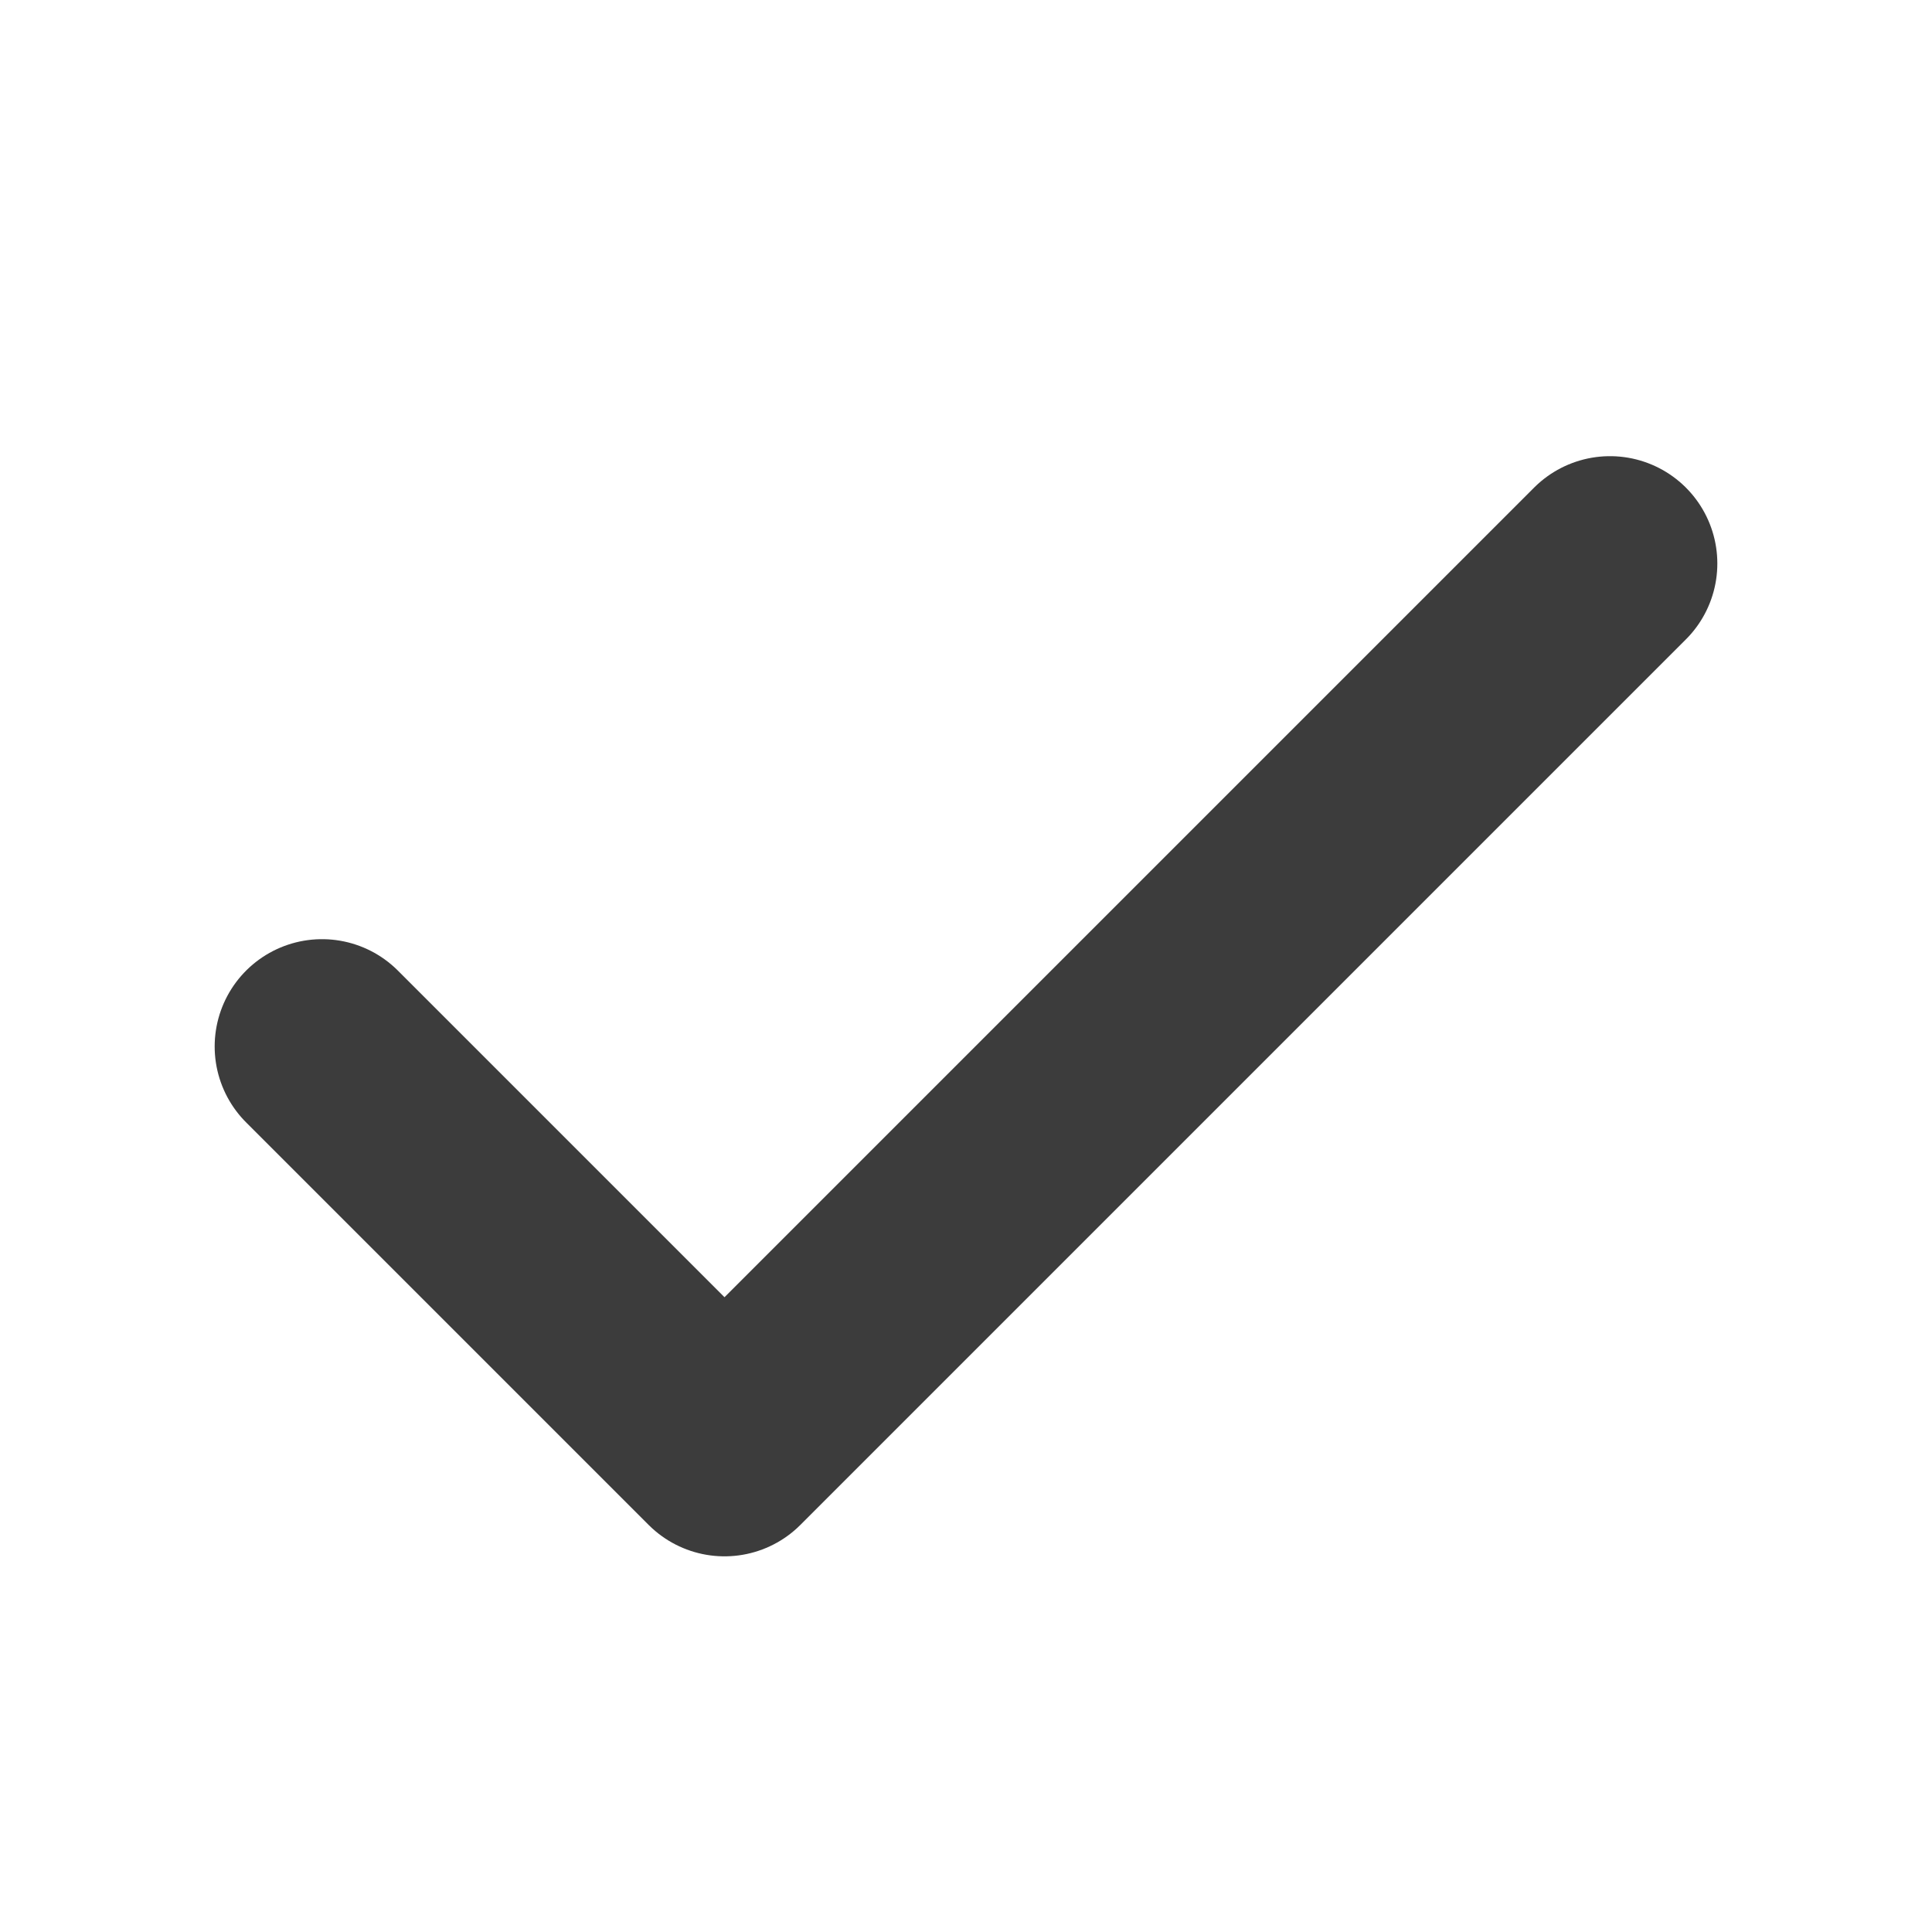
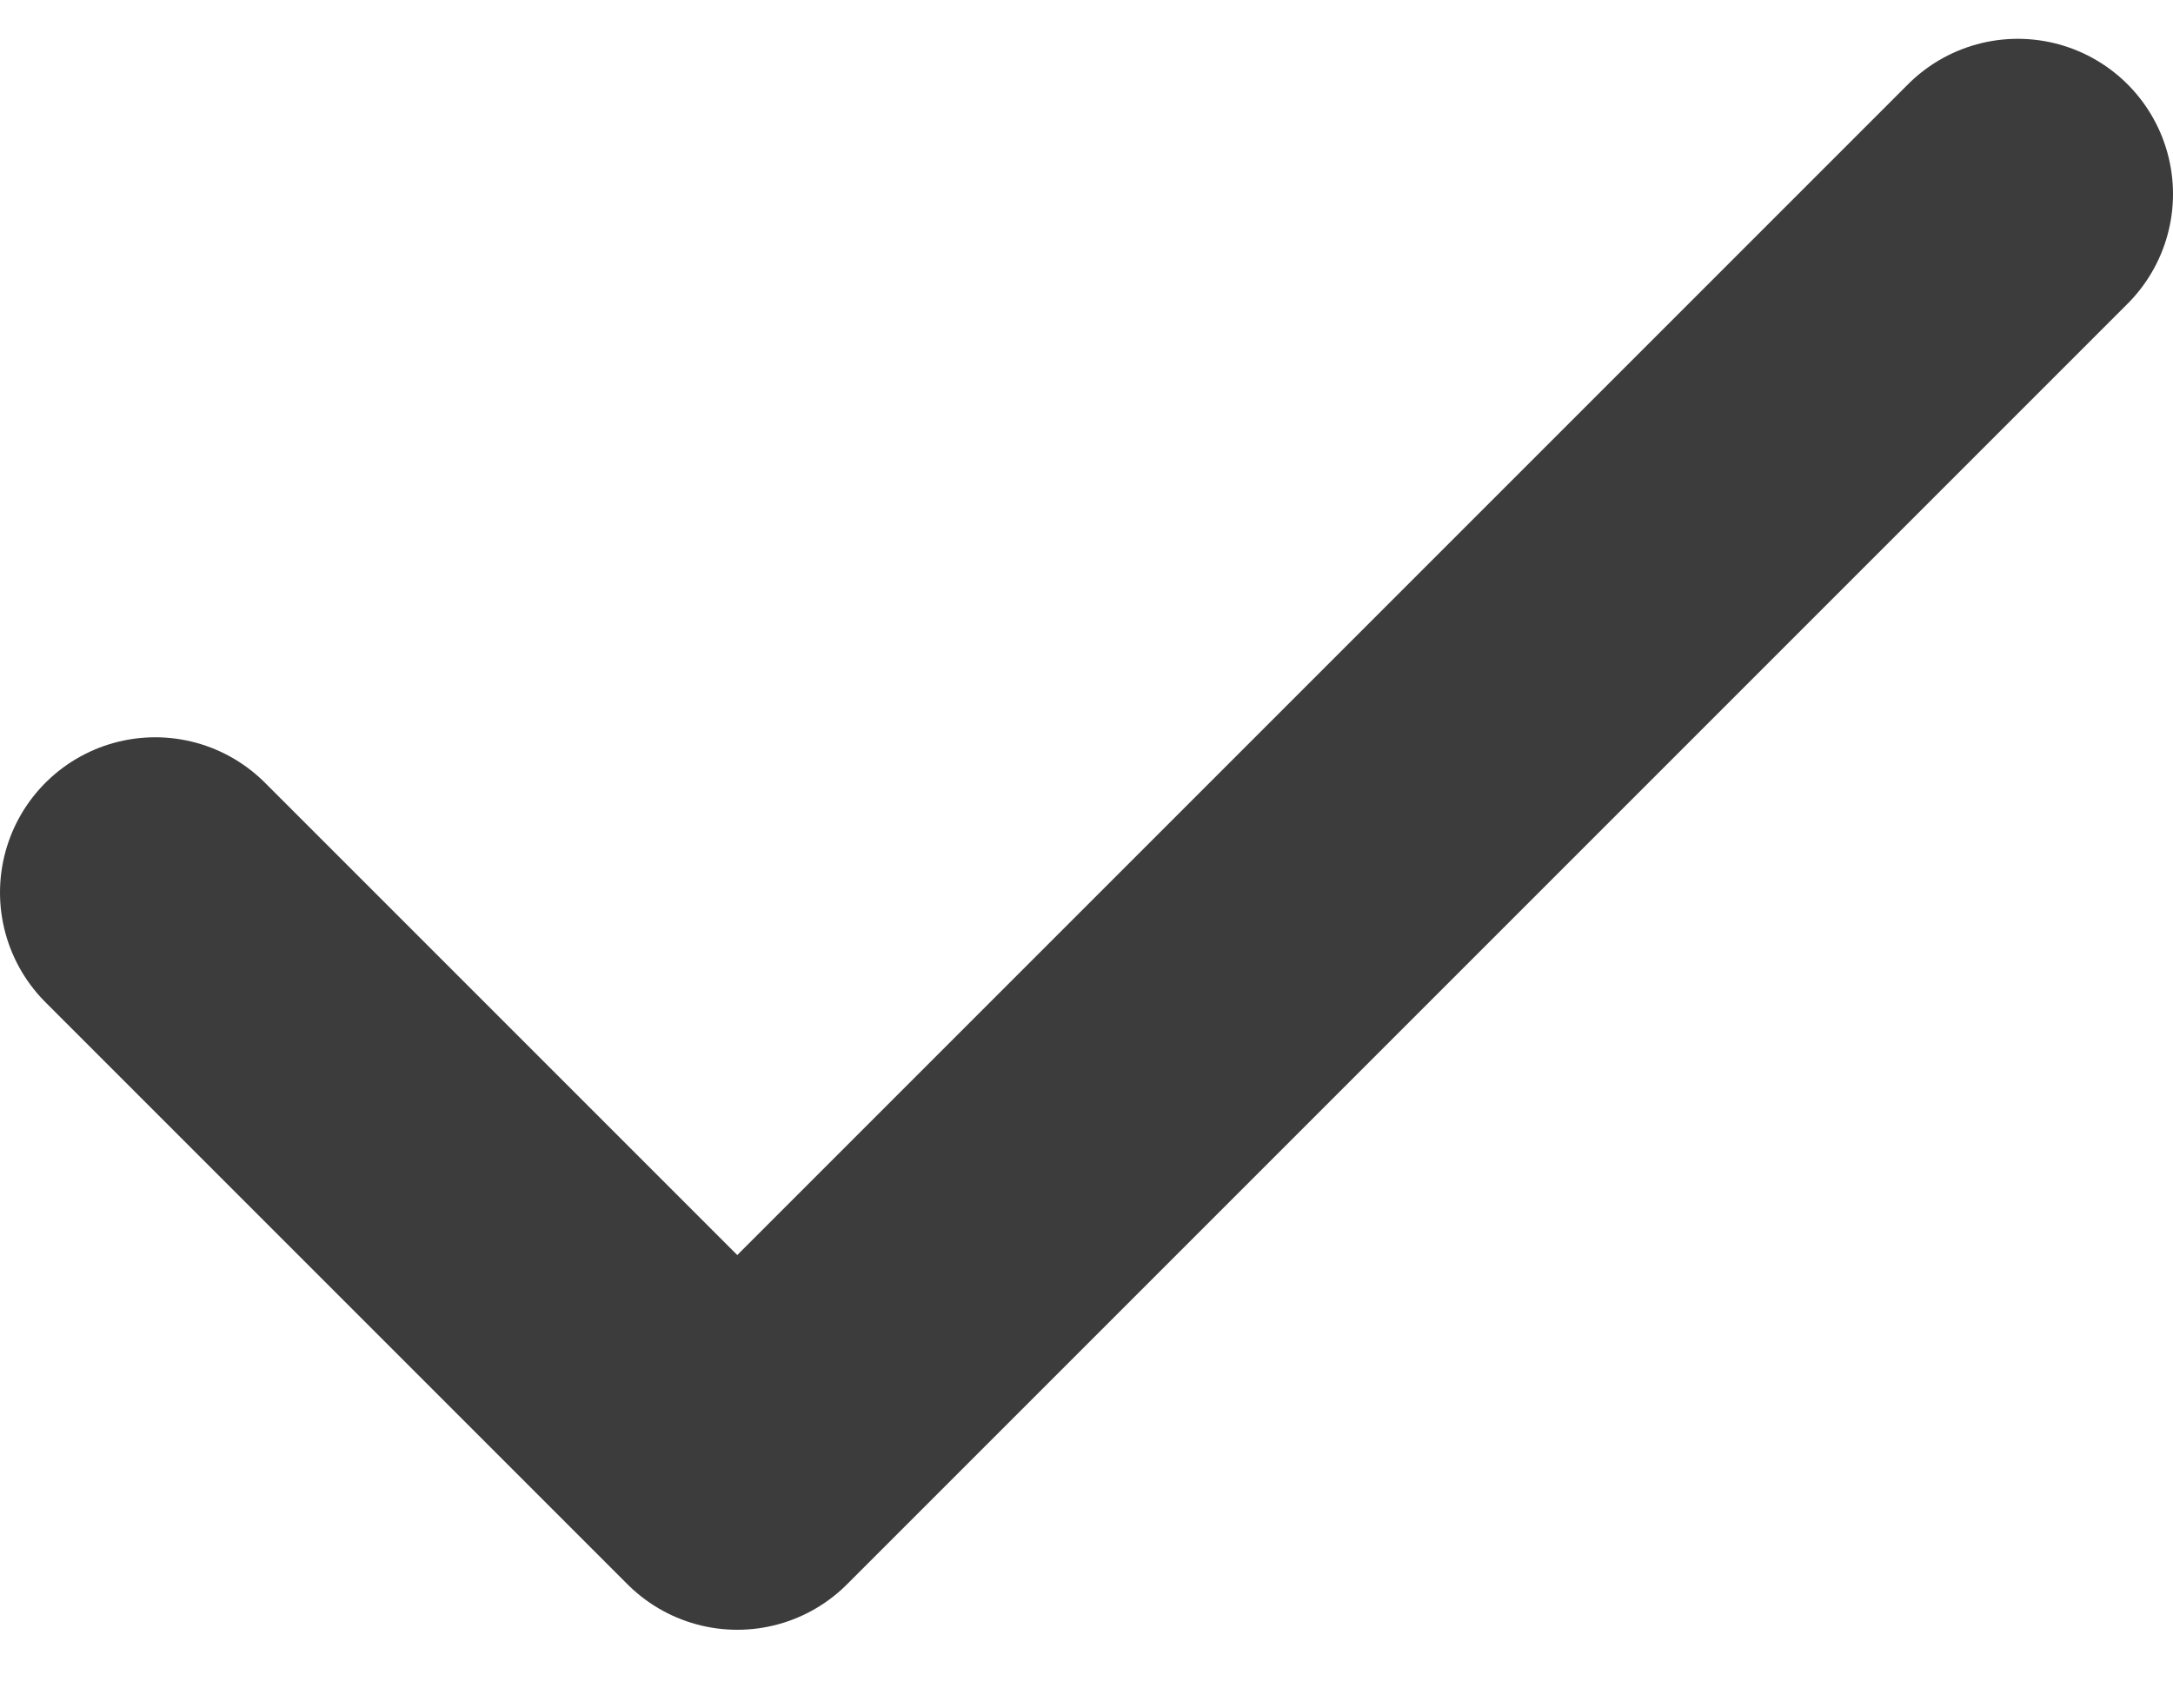
- <svg xmlns="http://www.w3.org/2000/svg" width="18" height="18" viewBox="0 0 18 18" fill="none">
-   <path d="M15 5.25L6.75 13.5L3 9.75" stroke="#3C3C3C" stroke-width="2" stroke-linecap="round" stroke-linejoin="round" />
+ <svg xmlns="http://www.w3.org/2000/svg" width="14" height="11" viewBox="0 0 14 11" fill="none">
+   <path d="M13 1.25L4.75 9.5L1 5.75" stroke="#3C3C3C" stroke-width="2" stroke-linecap="round" stroke-linejoin="round" />
</svg>
